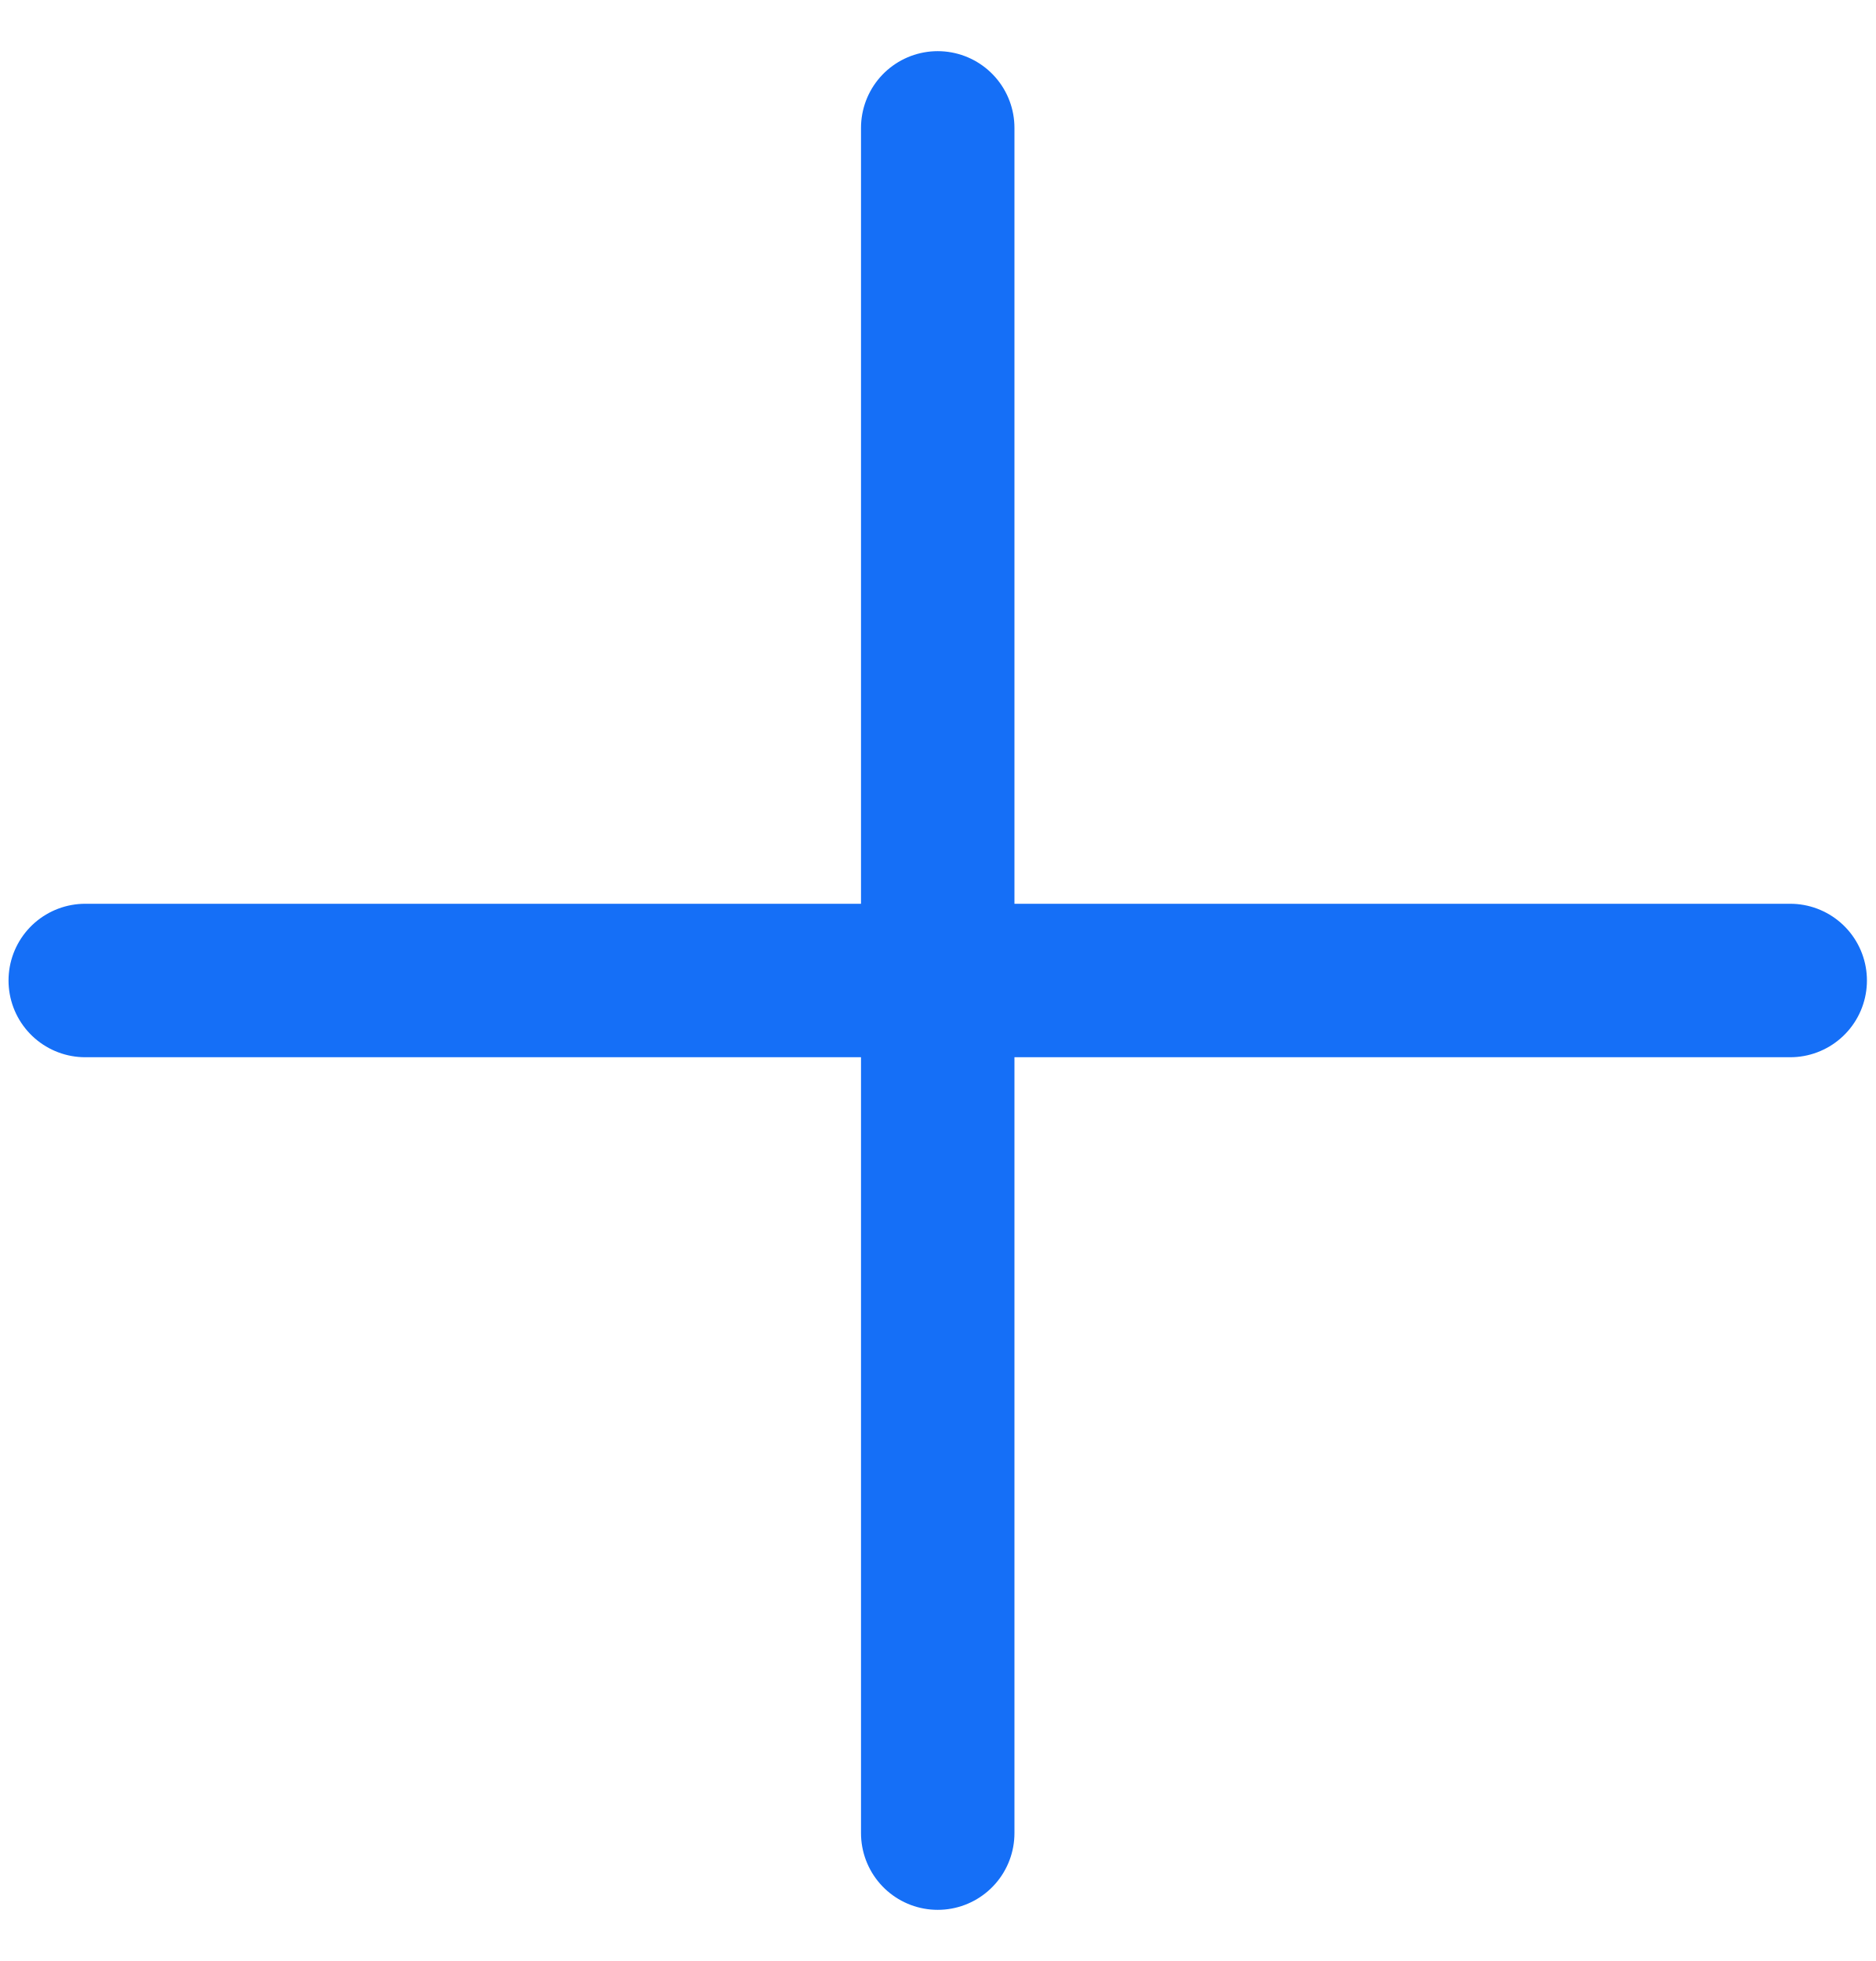
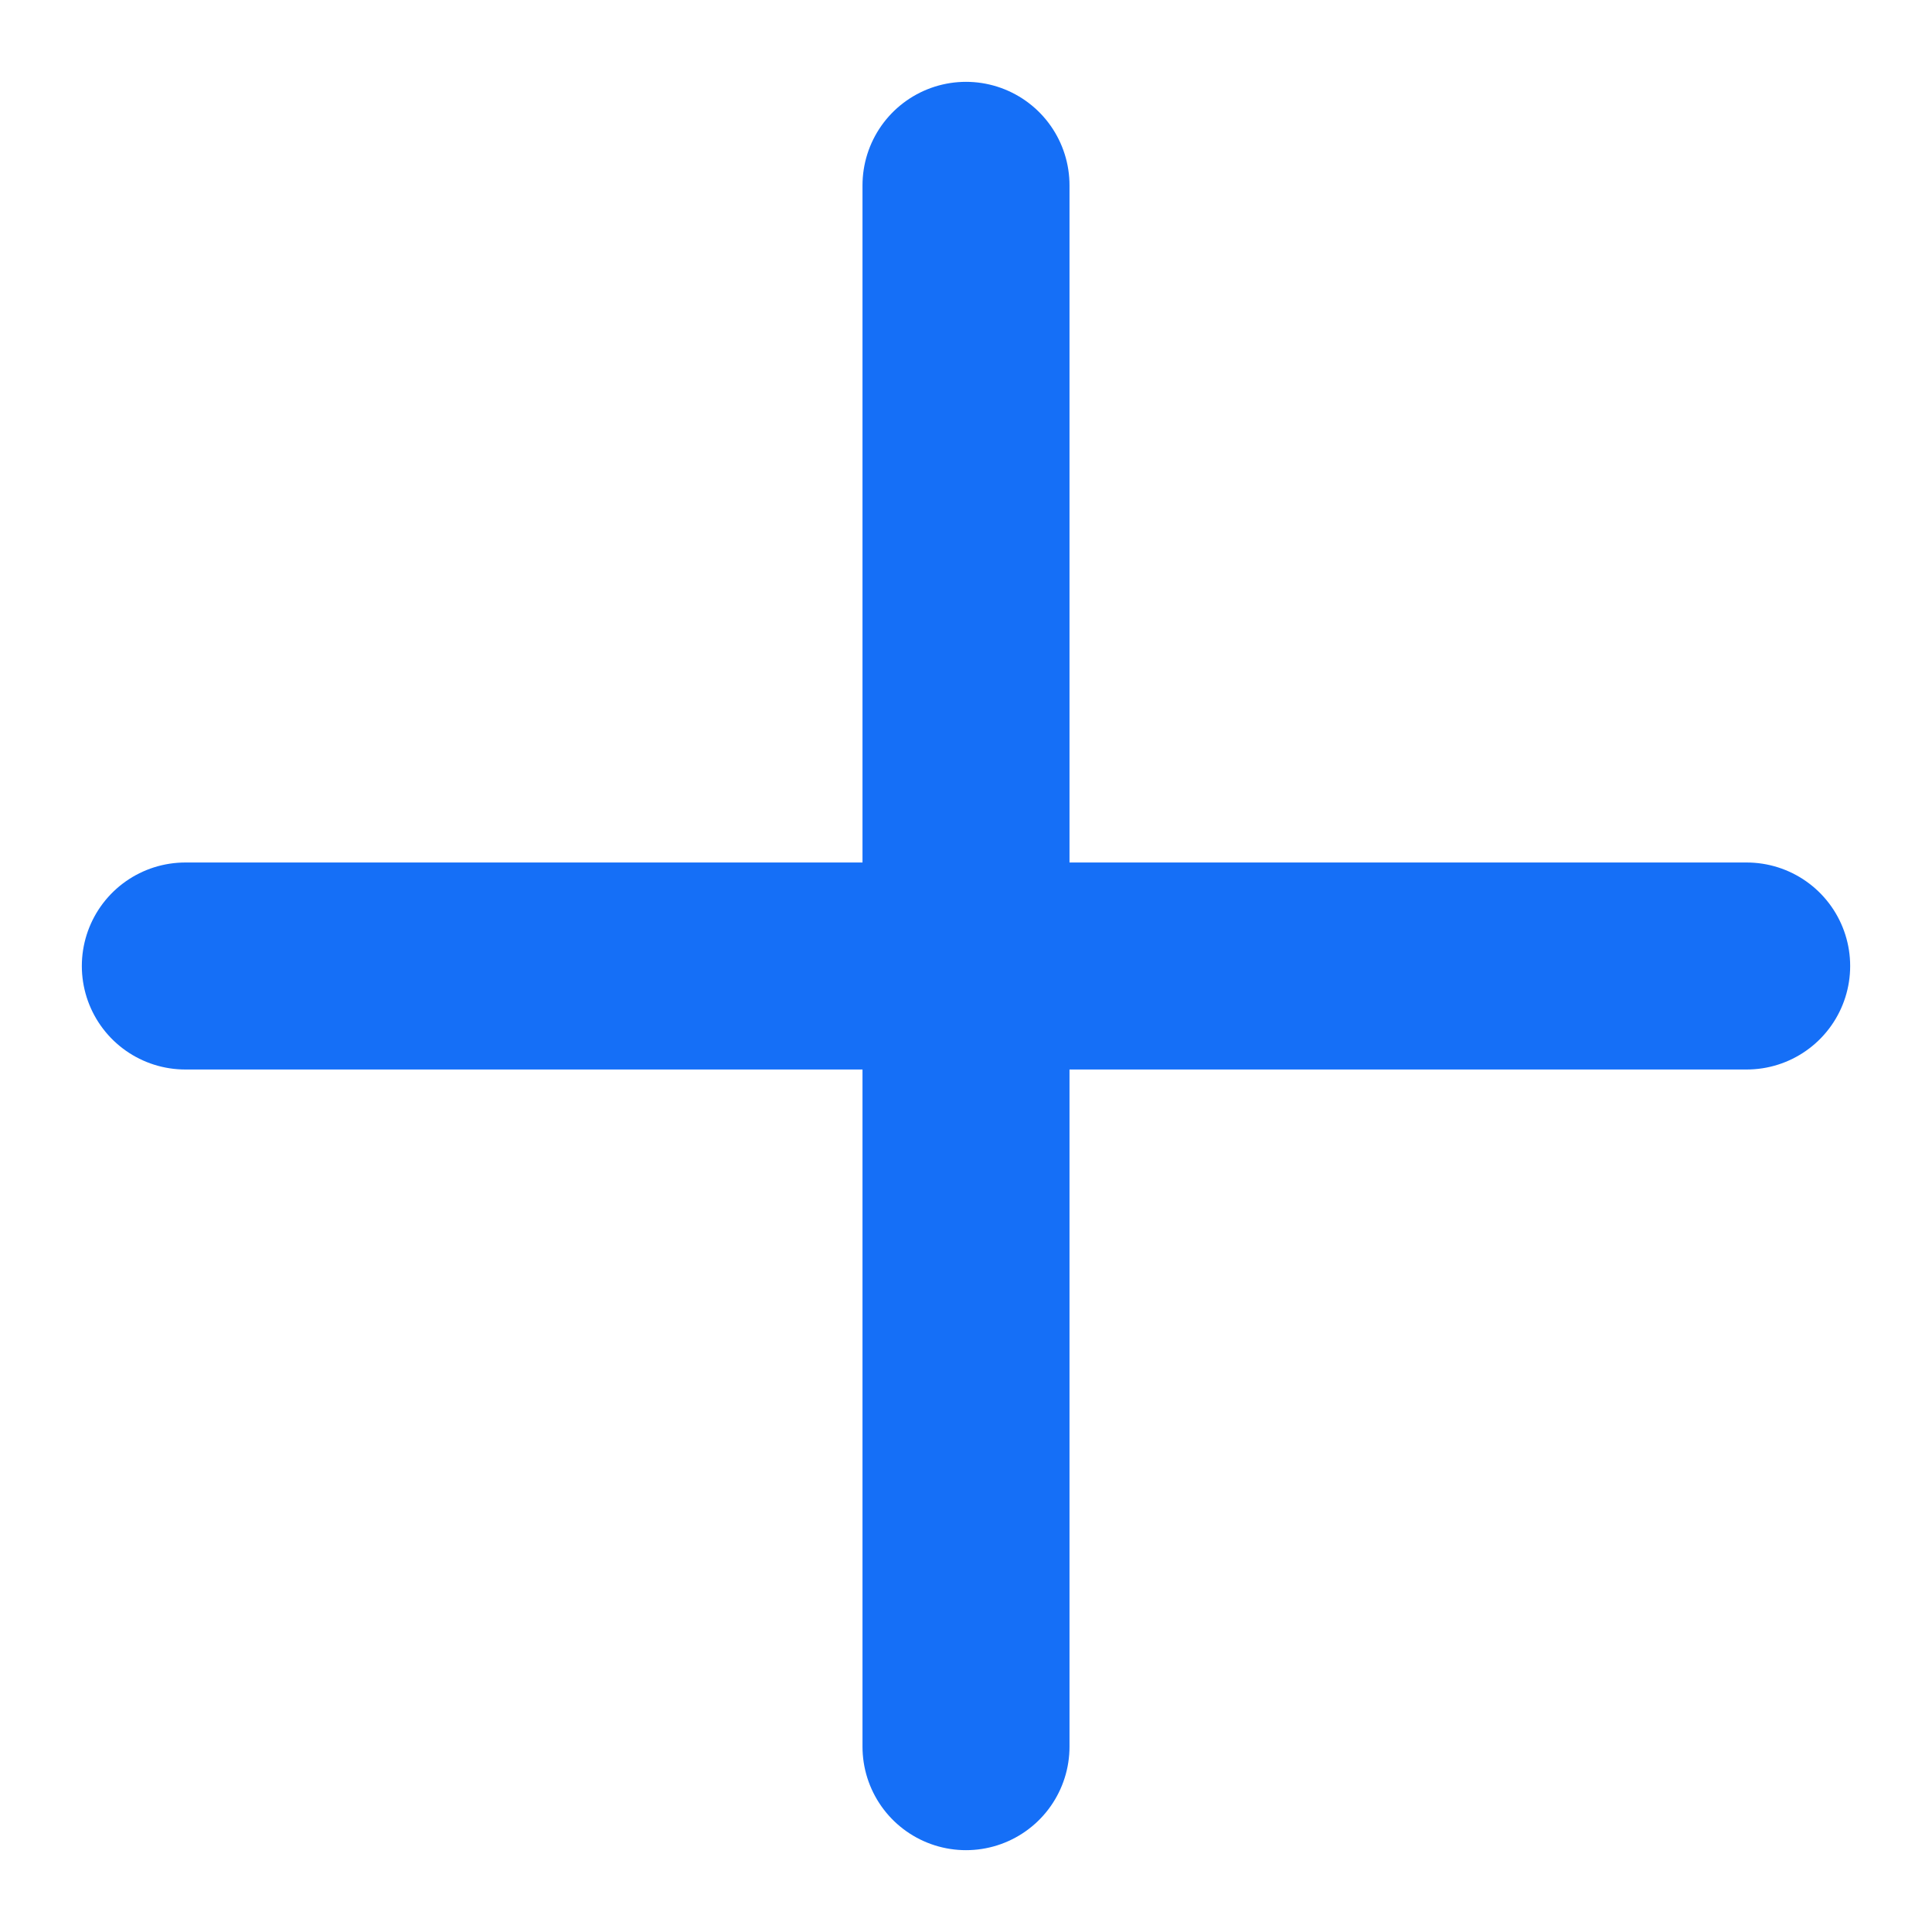
- <svg xmlns="http://www.w3.org/2000/svg" width="22" height="23" viewBox="0 0 22 23" fill="none">
-   <path d="M11 1.5V21.5" stroke="#156FF7" stroke-width="1.8" stroke-linecap="round" />
-   <path d="M21 11.5L1 11.5" stroke="#156FF7" stroke-width="1.8" stroke-linecap="round" />
+ <svg xmlns="http://www.w3.org/2000/svg" width="14" height="14" viewBox="0 0 14 14" fill="none">
+   <path d="M12.657 7H1.343" stroke="#156FF7" stroke-width="1.5" stroke-linecap="round" />
+   <path d="M7 12.657L7 1.343" stroke="#156FF7" stroke-width="1.5" stroke-linecap="round" />
</svg>
